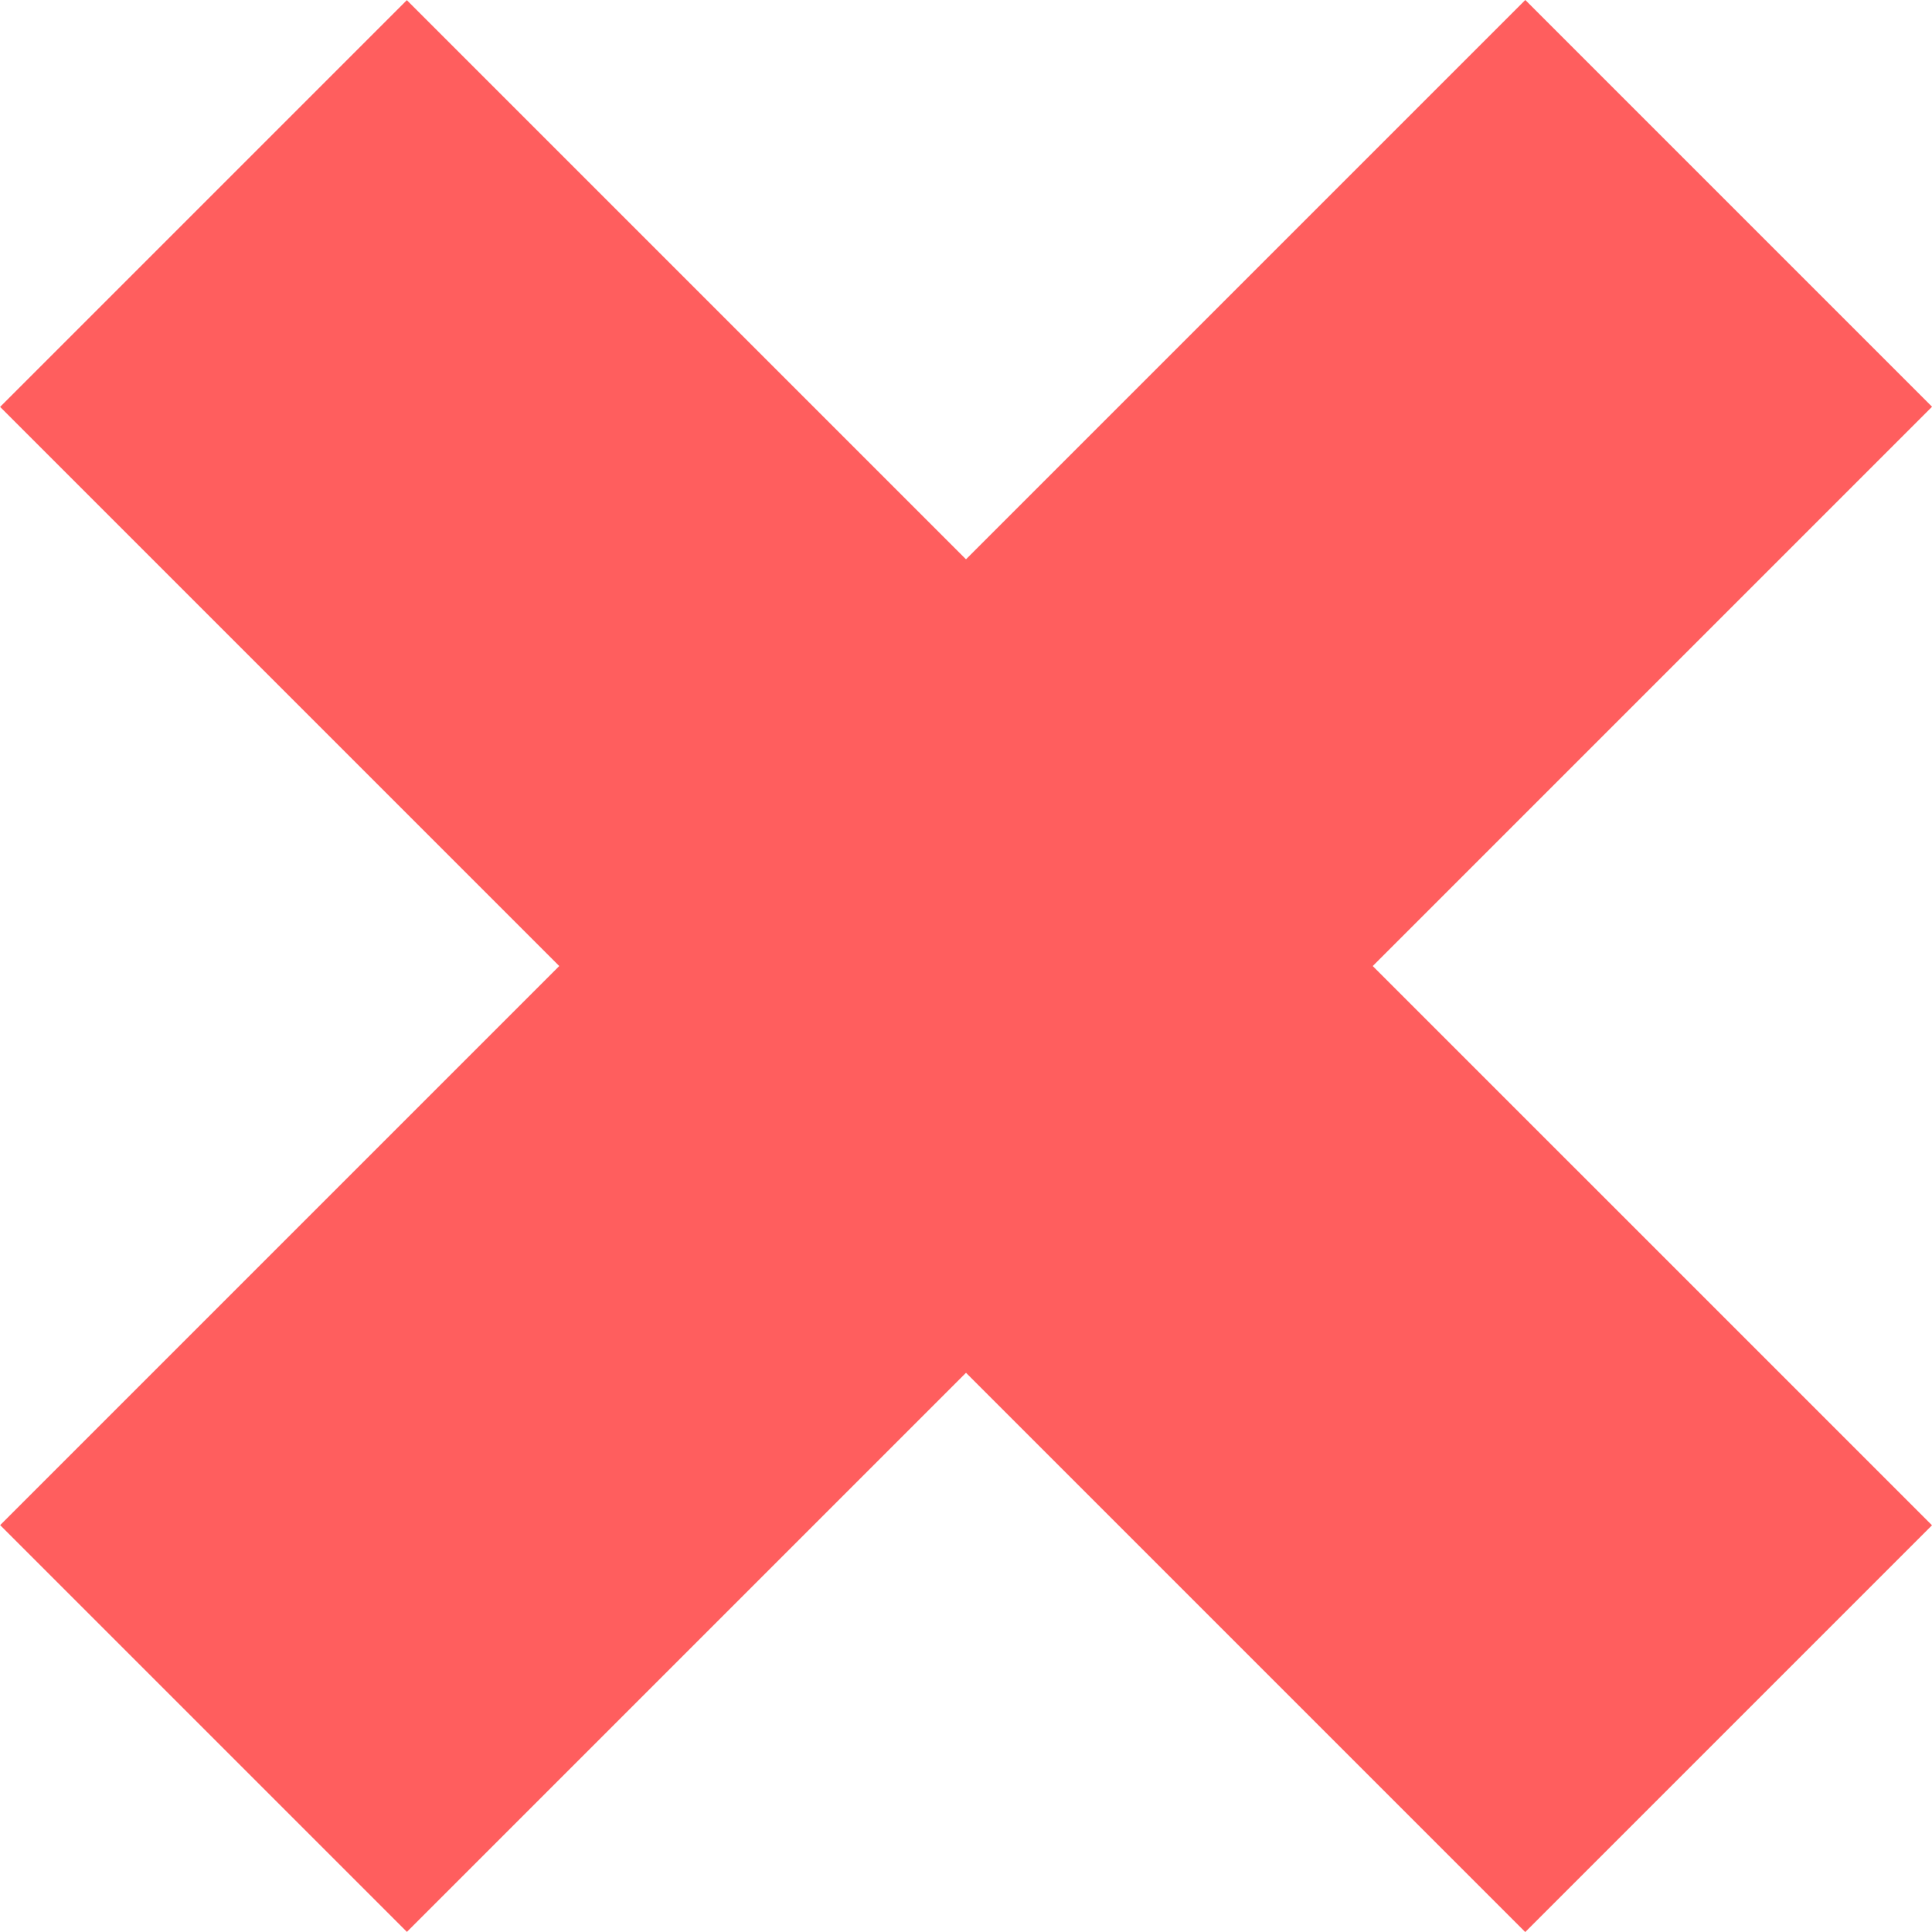
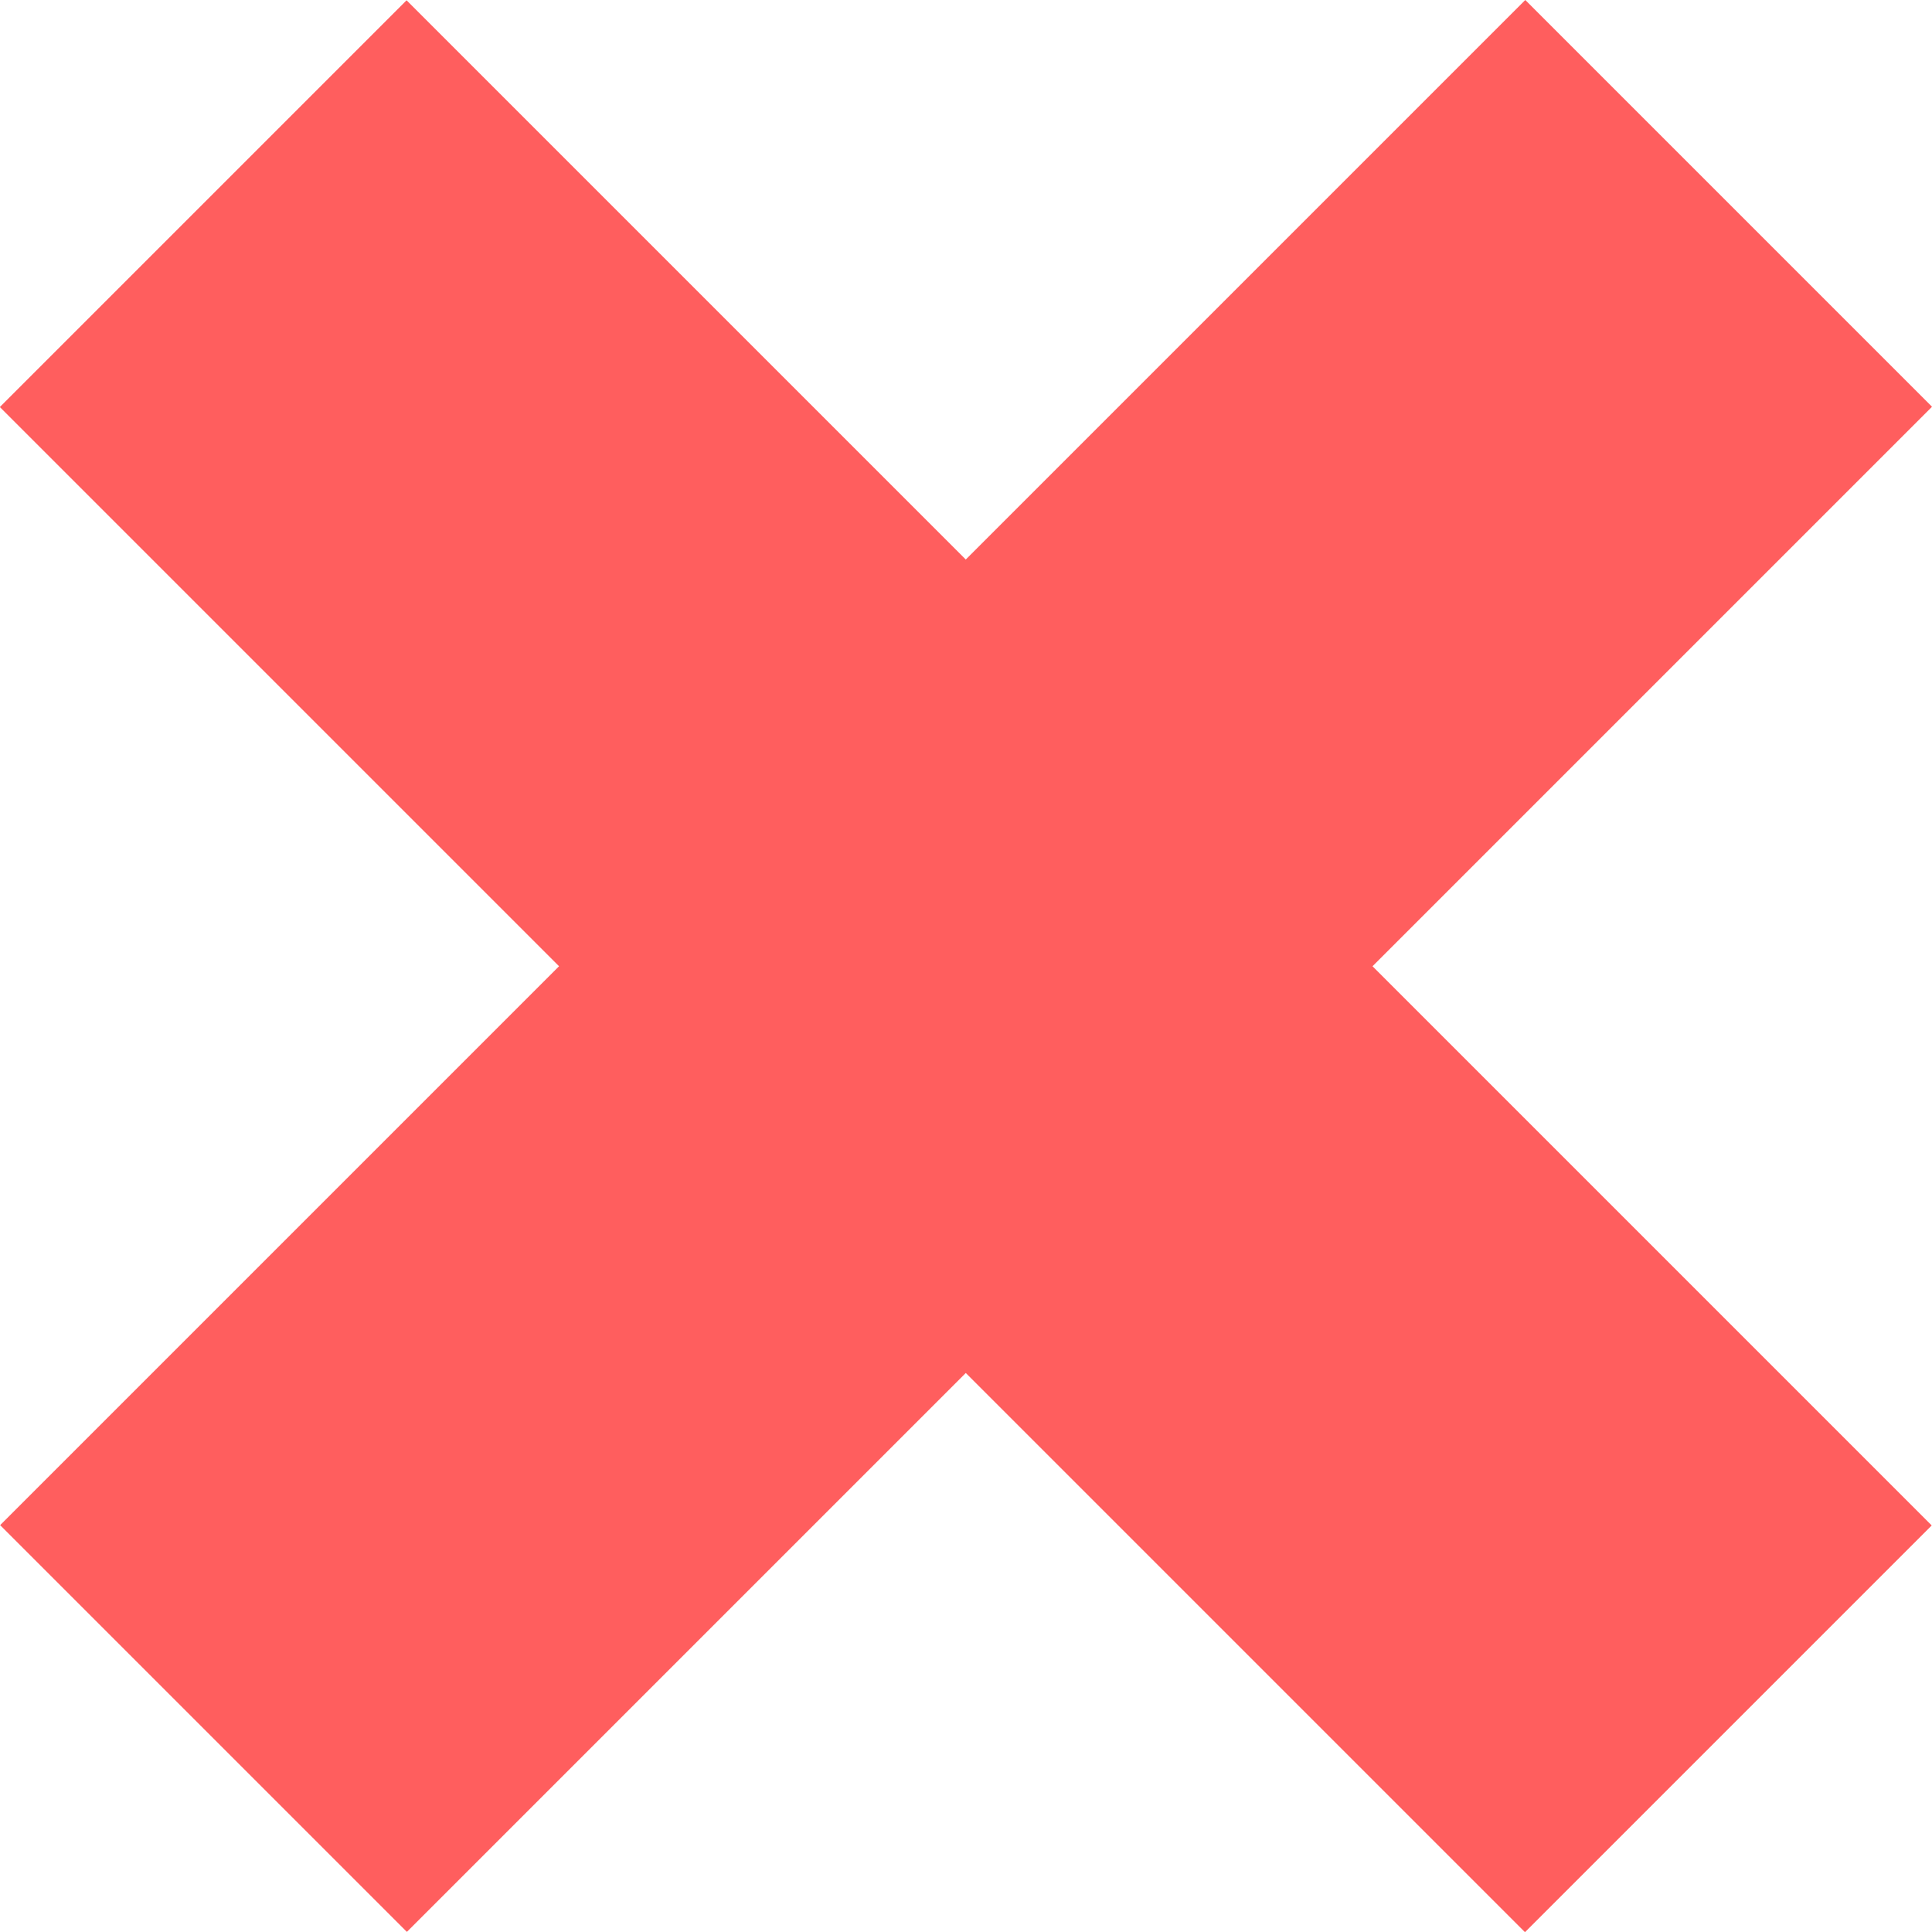
- <svg xmlns="http://www.w3.org/2000/svg" width="10.318" height="10.318" viewBox="0 0 10.318 10.318">
+ <svg xmlns="http://www.w3.org/2000/svg" width="10.318" height="10.318">
  <defs>
-     <style>
-       .cls-1 {
-         fill: #ff5e5e;
-       }
-     </style>
+     <style>.cls-1{fill:#ff5e5e}</style>
  </defs>
  <g id="Grupo_128" data-name="Grupo 128" transform="translate(-914.282 -356.782)">
-     <rect id="Retângulo_26" data-name="Retângulo 26" class="cls-1" width="3.072" height="11.519" transform="translate(922.428 356.782) rotate(45)" />
-     <rect id="Retângulo_27" data-name="Retângulo 27" class="cls-1" width="3.072" height="11.519" transform="translate(924.6 364.928) rotate(135)" />
+     <path id="Retângulo_26" data-name="Retângulo 26" class="cls-1" transform="rotate(45 30.54 1291.86)" d="M0 0h3.072v11.519H0z" />
+     <path id="Retângulo_27" data-name="Retângulo 27" class="cls-1" transform="rotate(135 386.72 373.955)" d="M0 0h3.072v11.519H0z" />
  </g>
</svg>
